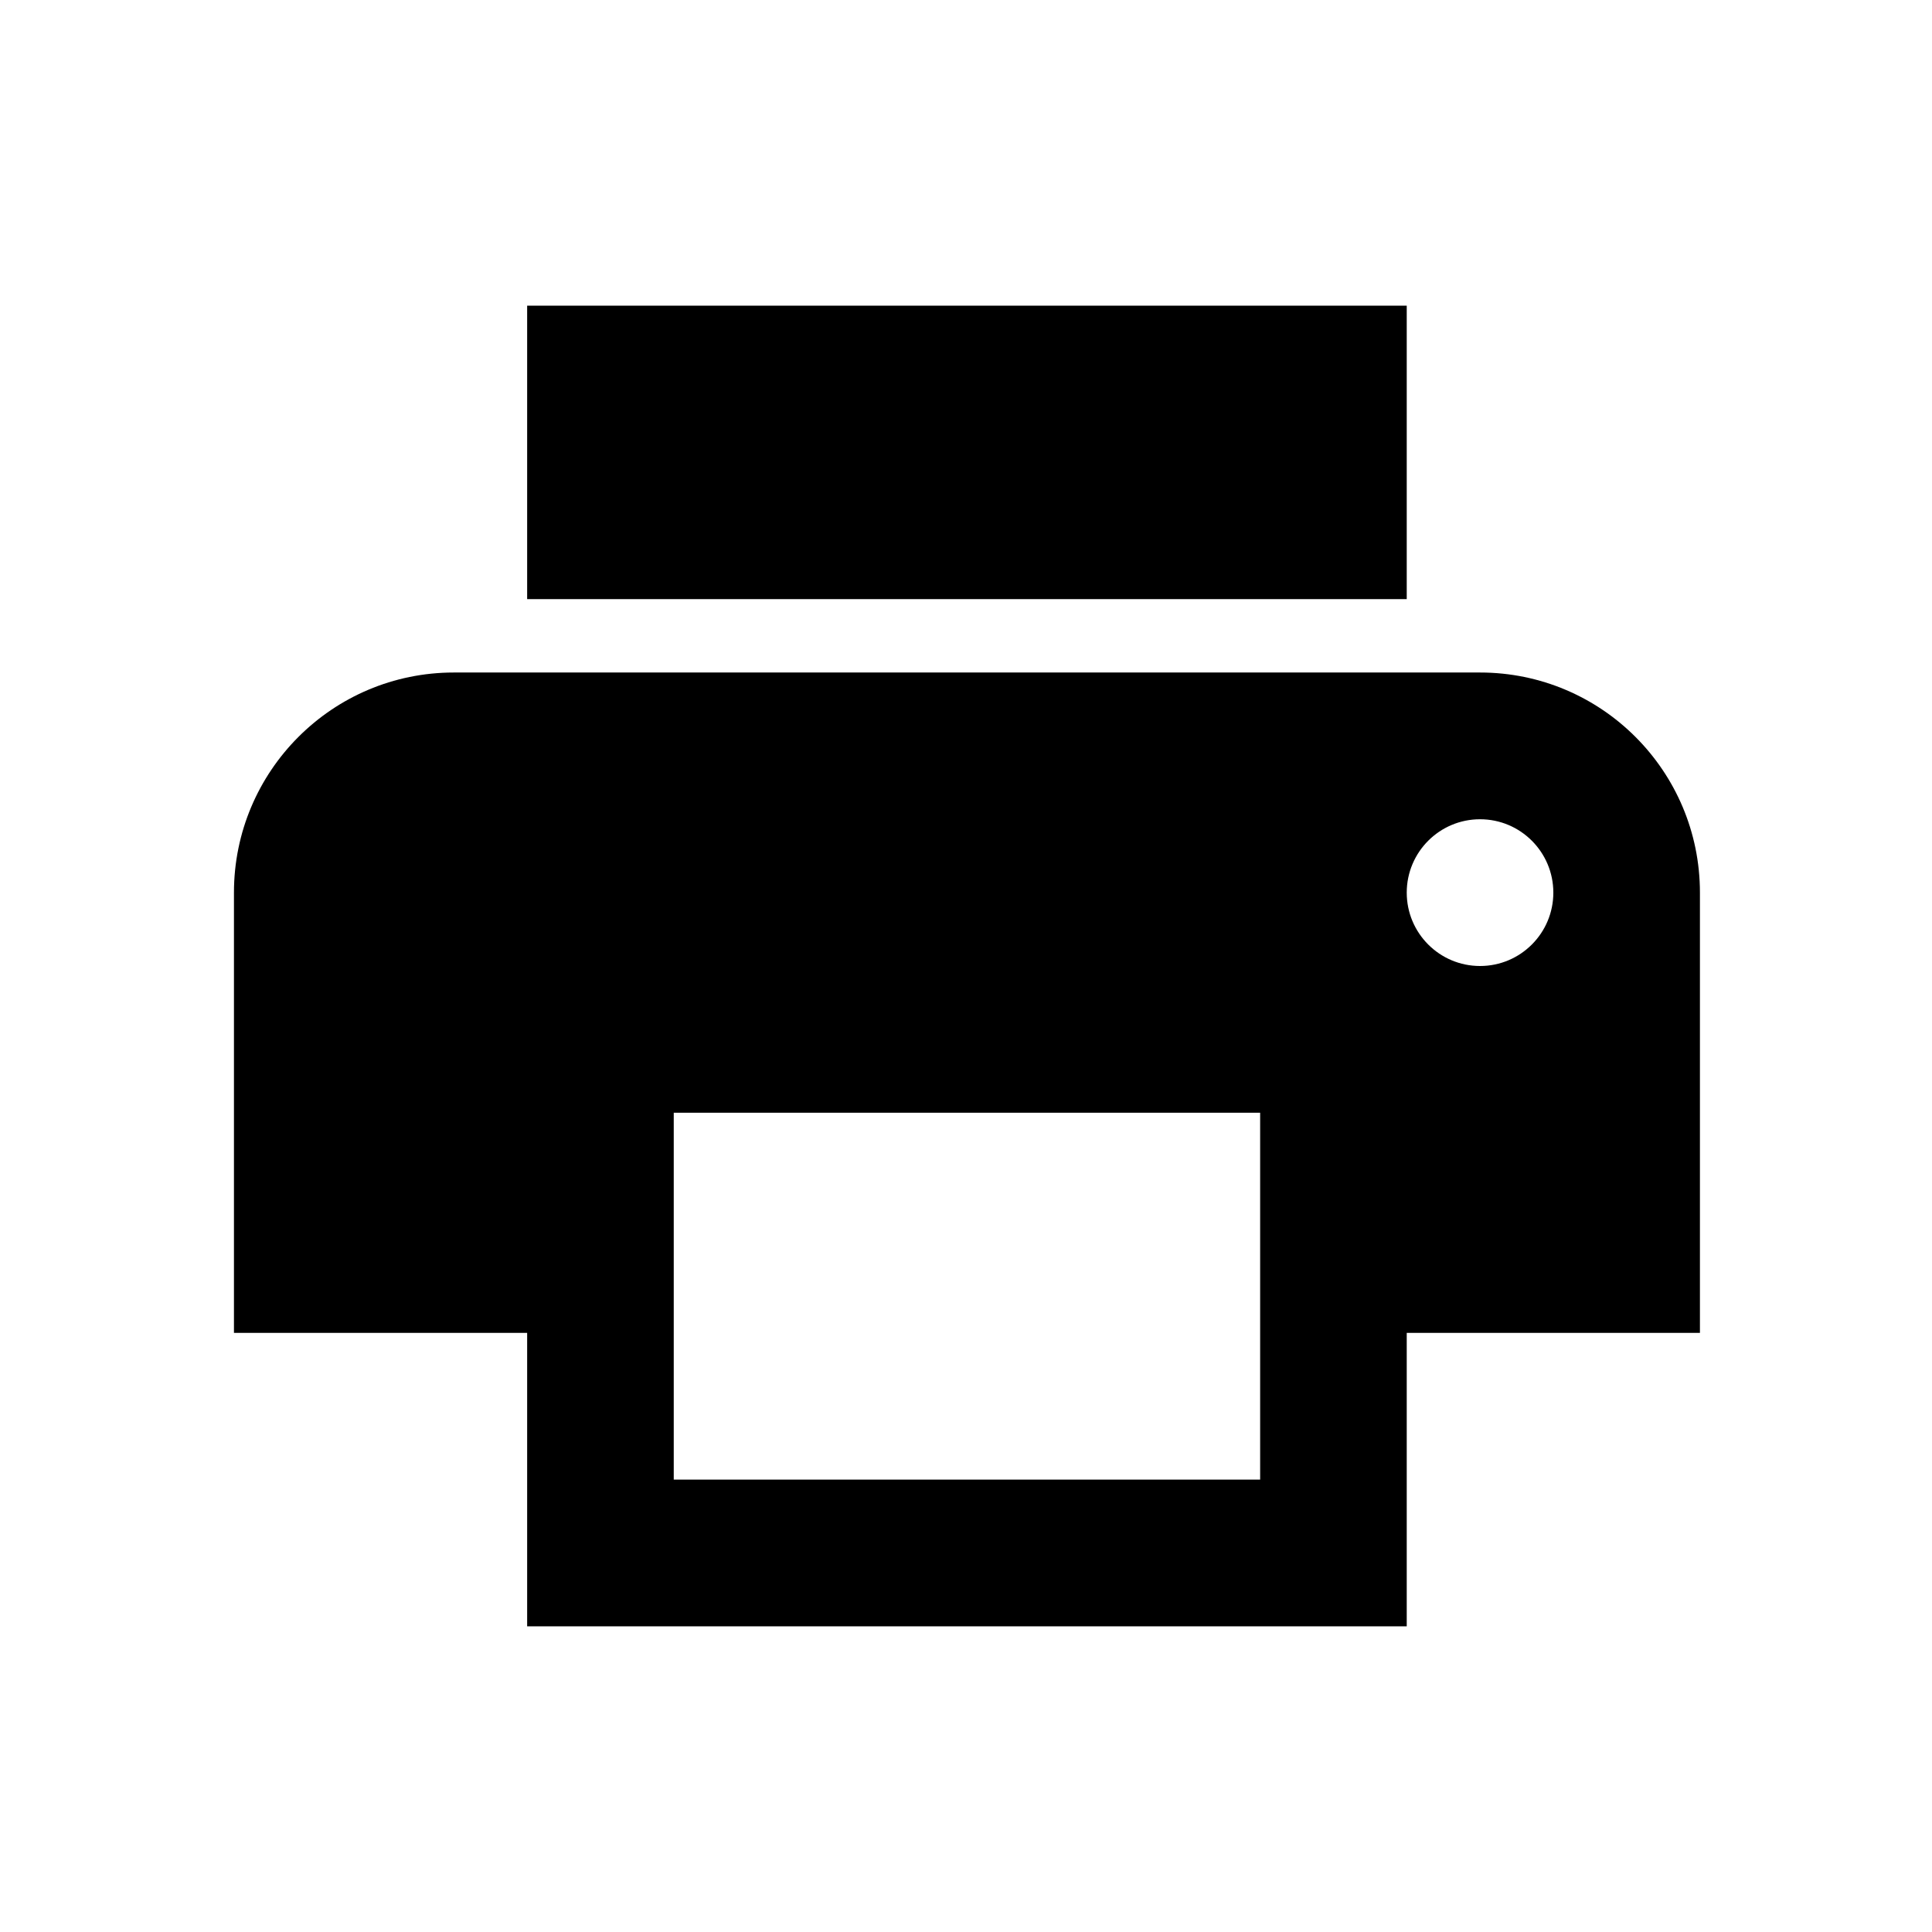
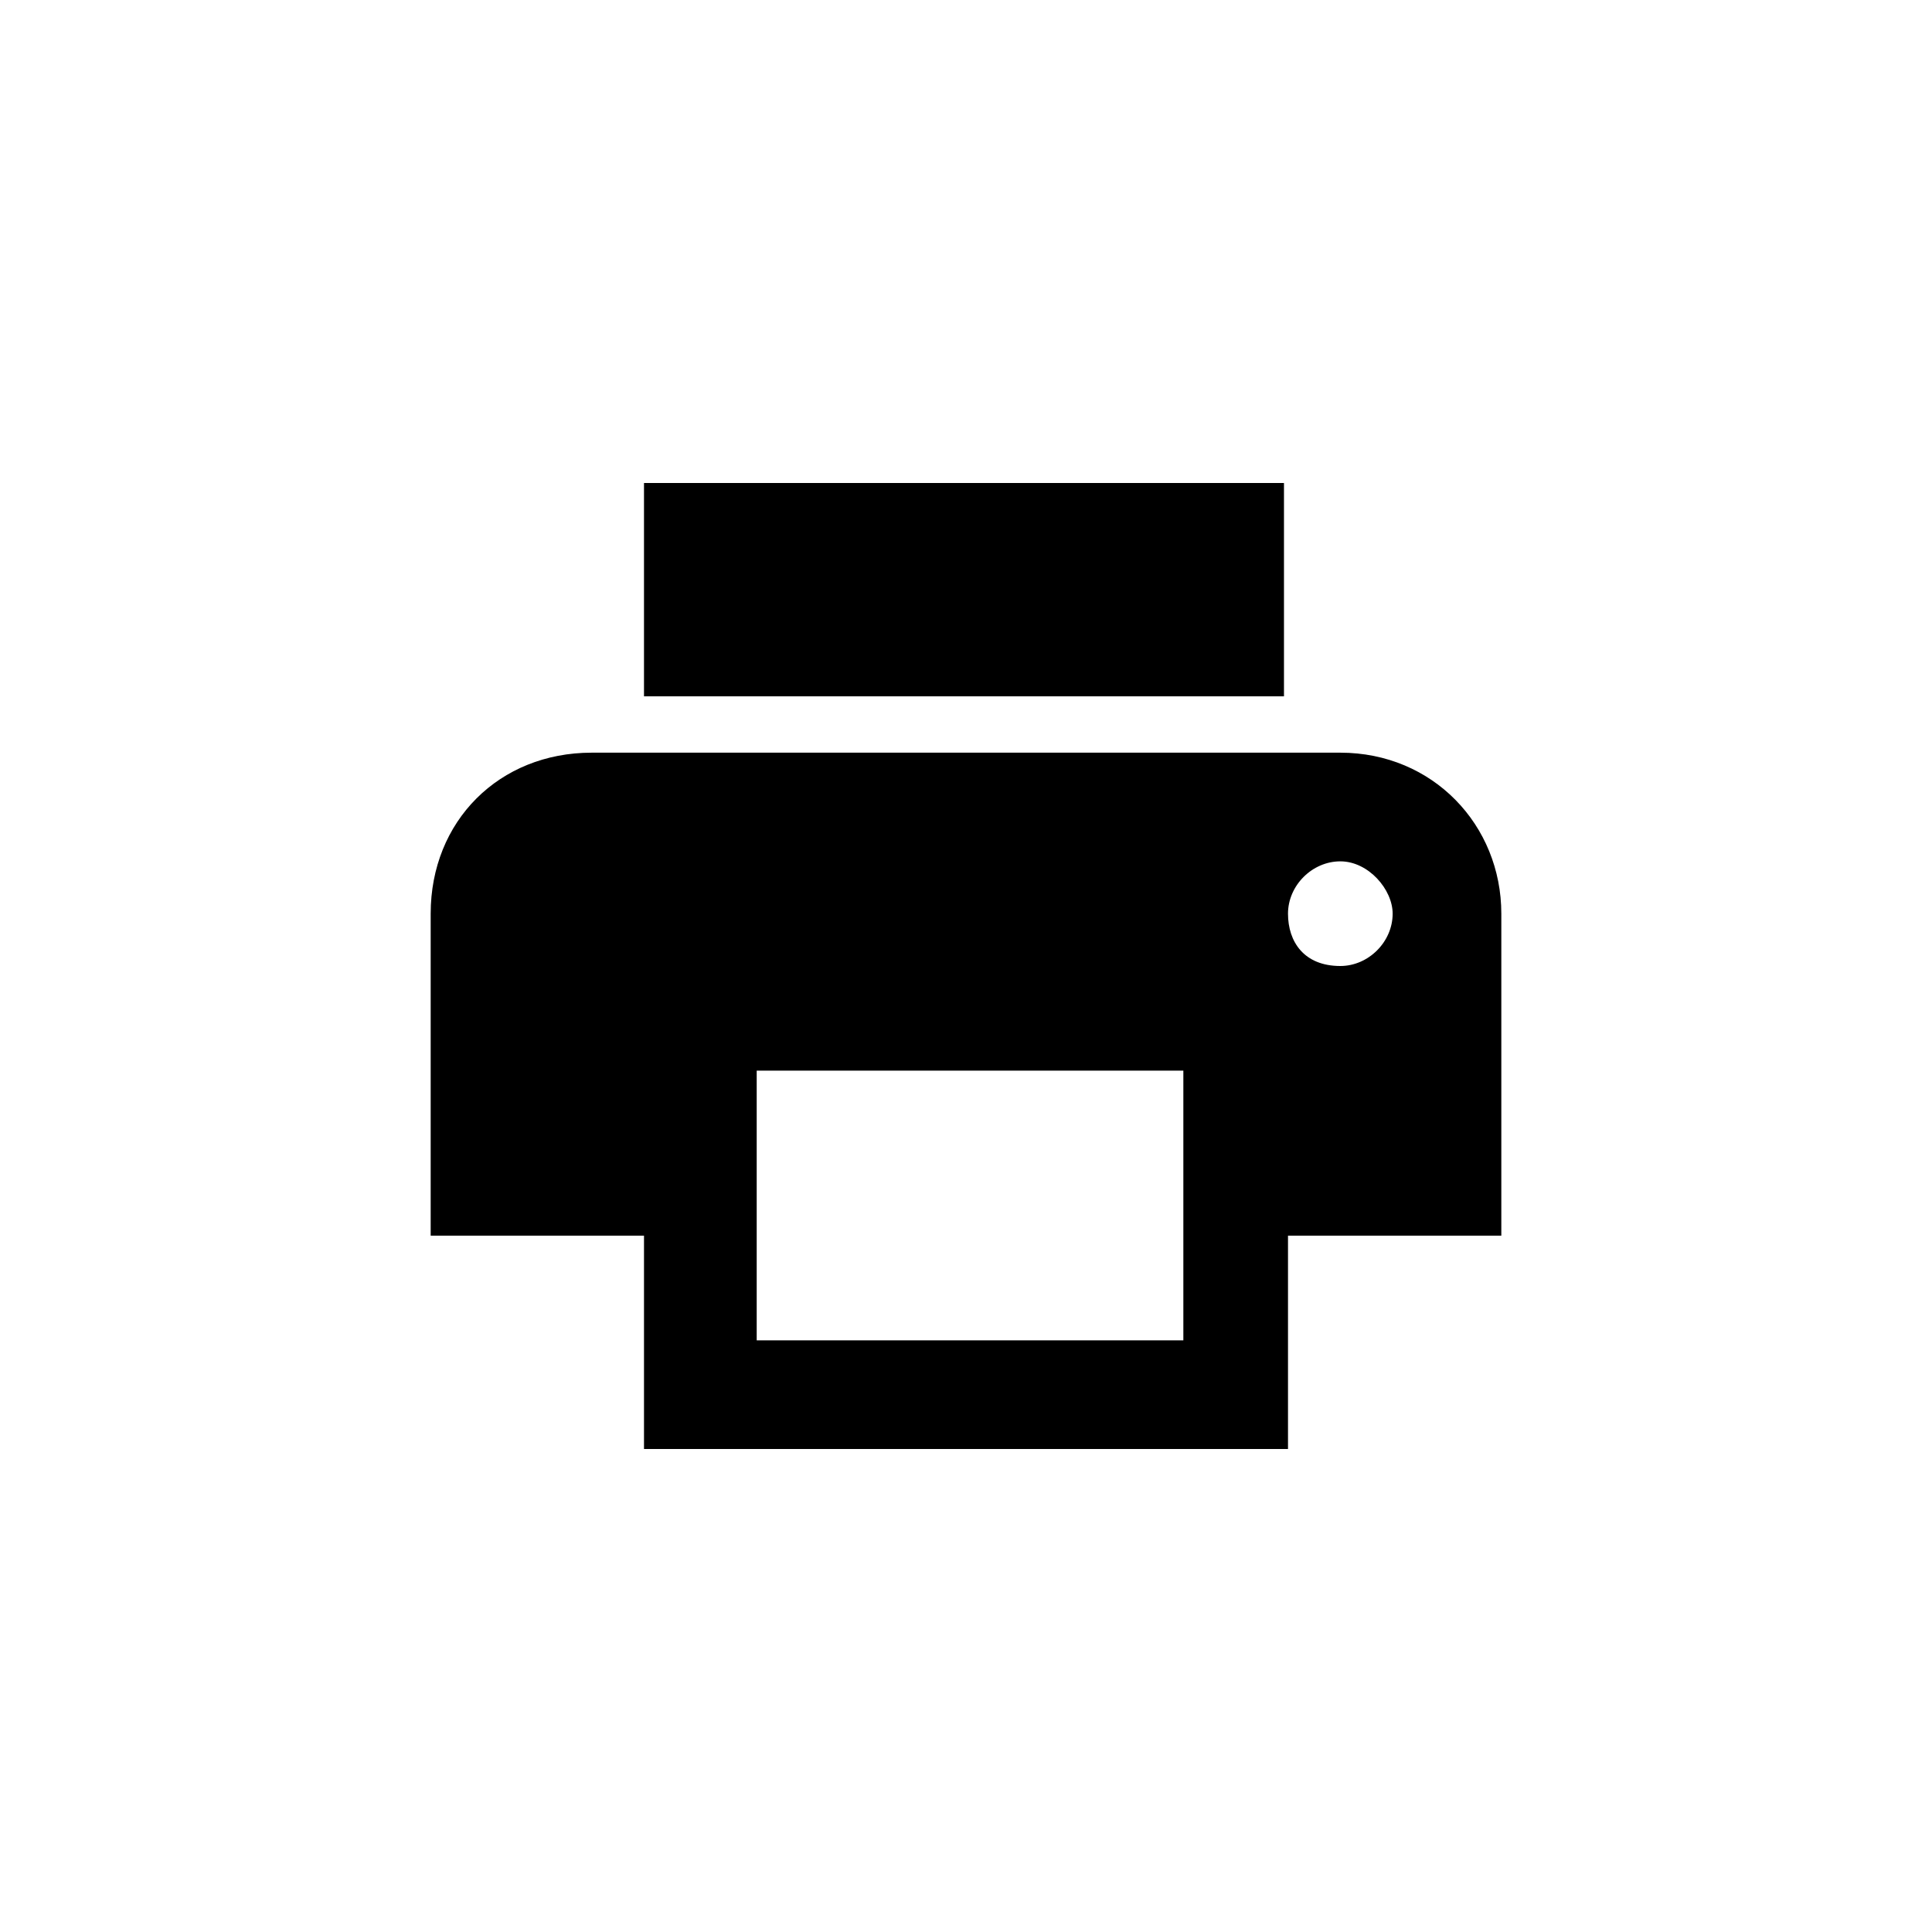
- <svg xmlns="http://www.w3.org/2000/svg" width="1024px" height="1024px" viewBox="0 0 1024 1024" version="1.1">
-   <defs />
-   <path d="M745.6,162 L279.4,162 L279.4,317.556 L745.6,317.556 L745.6,162 Z M784.45,512 C762.994,512 745.6,494.589 745.6,473.111 C745.6,451.633 762.994,434.222 784.45,434.222 C805.906,434.222 823.3,451.633 823.3,473.111 C823.3,494.589 805.906,512 784.45,512 L784.45,512 Z M667.9,784.222 L357.1,784.222 L357.1,589.778 L667.9,589.778 L667.9,784.222 Z M784.45,356.444 L240.55,356.444 C176.181,356.444 124,408.678 124,473.111 L124,706.444 L279.4,706.444 L279.4,862 L745.6,862 L745.6,706.444 L901,706.444 L901,473.111 C901,408.678 848.819,356.444 784.45,356.444 L784.45,356.444 Z" id="Shape" />
+ <svg xmlns="http://www.w3.org/2000/svg" version="1.1" x="0px" y="0px" viewBox="0 0 48 48" style="enable-background:new 0 0 48 48;" xml:space="preserve">
+   <rect x="16" y="12" class="st3" width="15.9" height="5.3" />
+   <path d="M33.3,18.7H14.7c-2.3,0-4,1.7-4,4v8H16V36H32v-5.3h5.3v-8C37.3,20.5,35.6,18.7,33.3,18.7z M29.3,33.3H18.8      v-6.7h10.6V33.3z M33.3,24c-0.9,0-1.3-0.6-1.3-1.3s0.6-1.3,1.3-1.3s1.3,0.7,1.3,1.3C34.6,23.4,34,24,33.3,24z" />
</svg>
